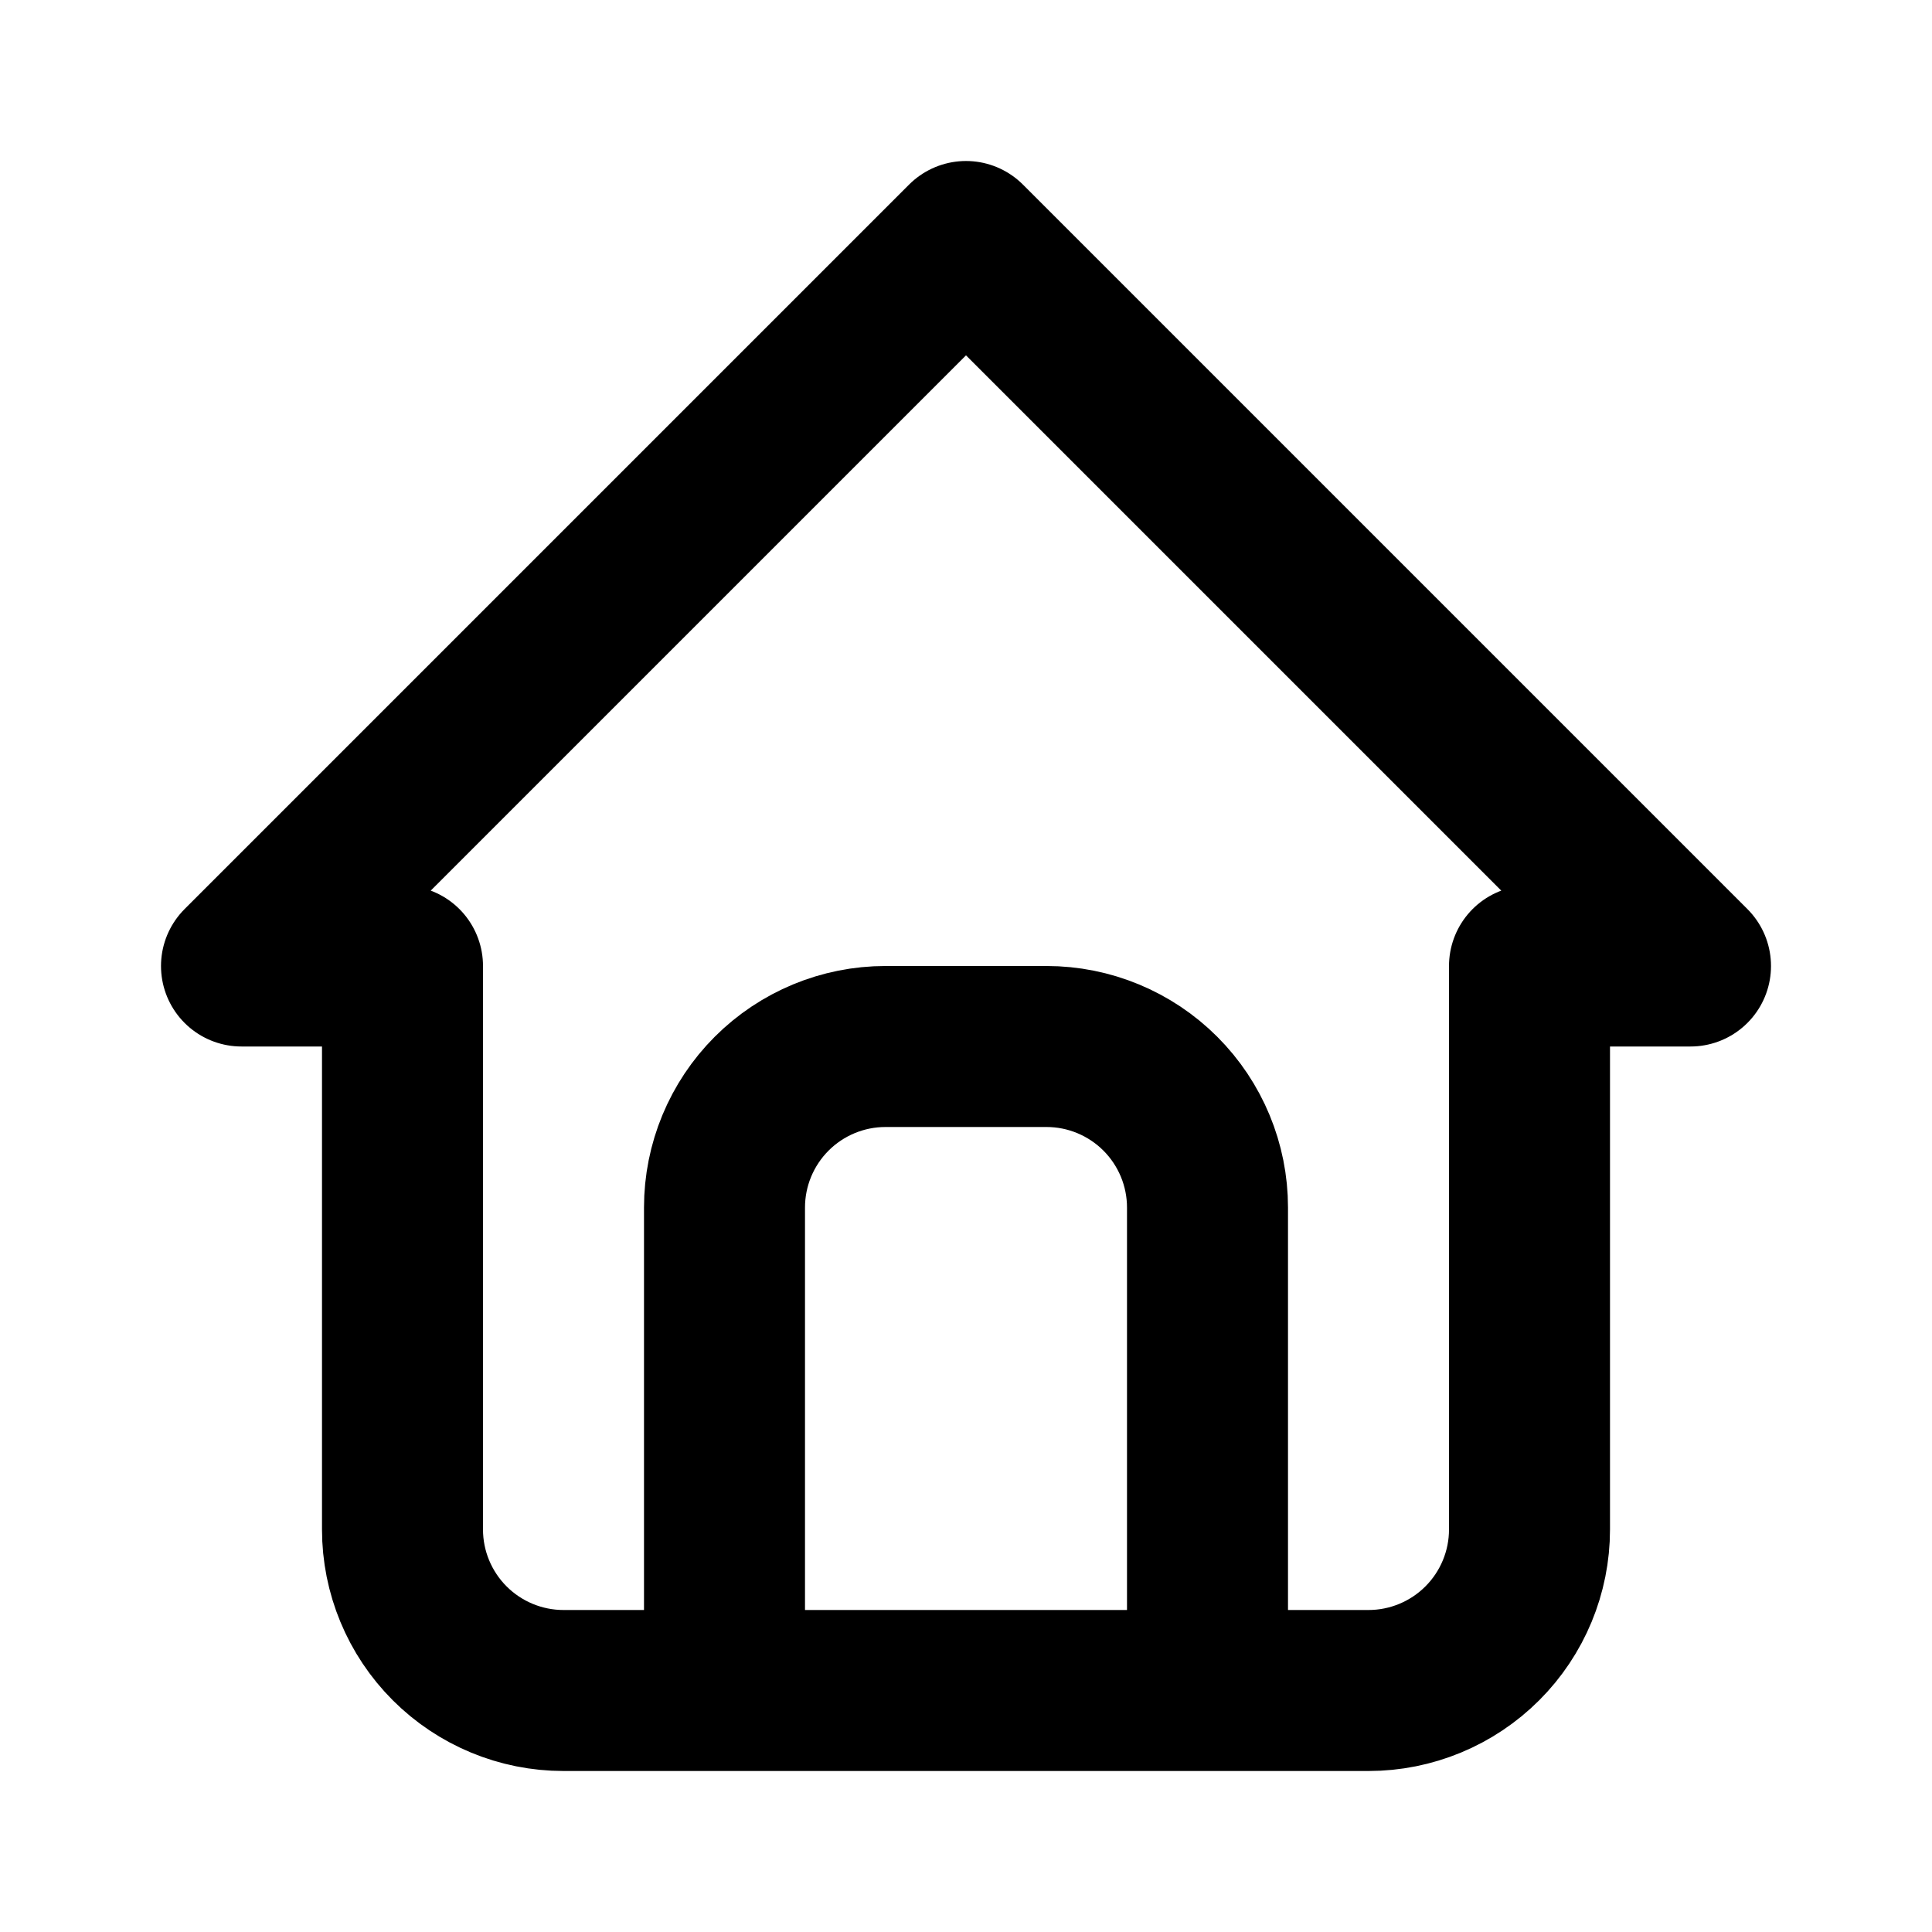
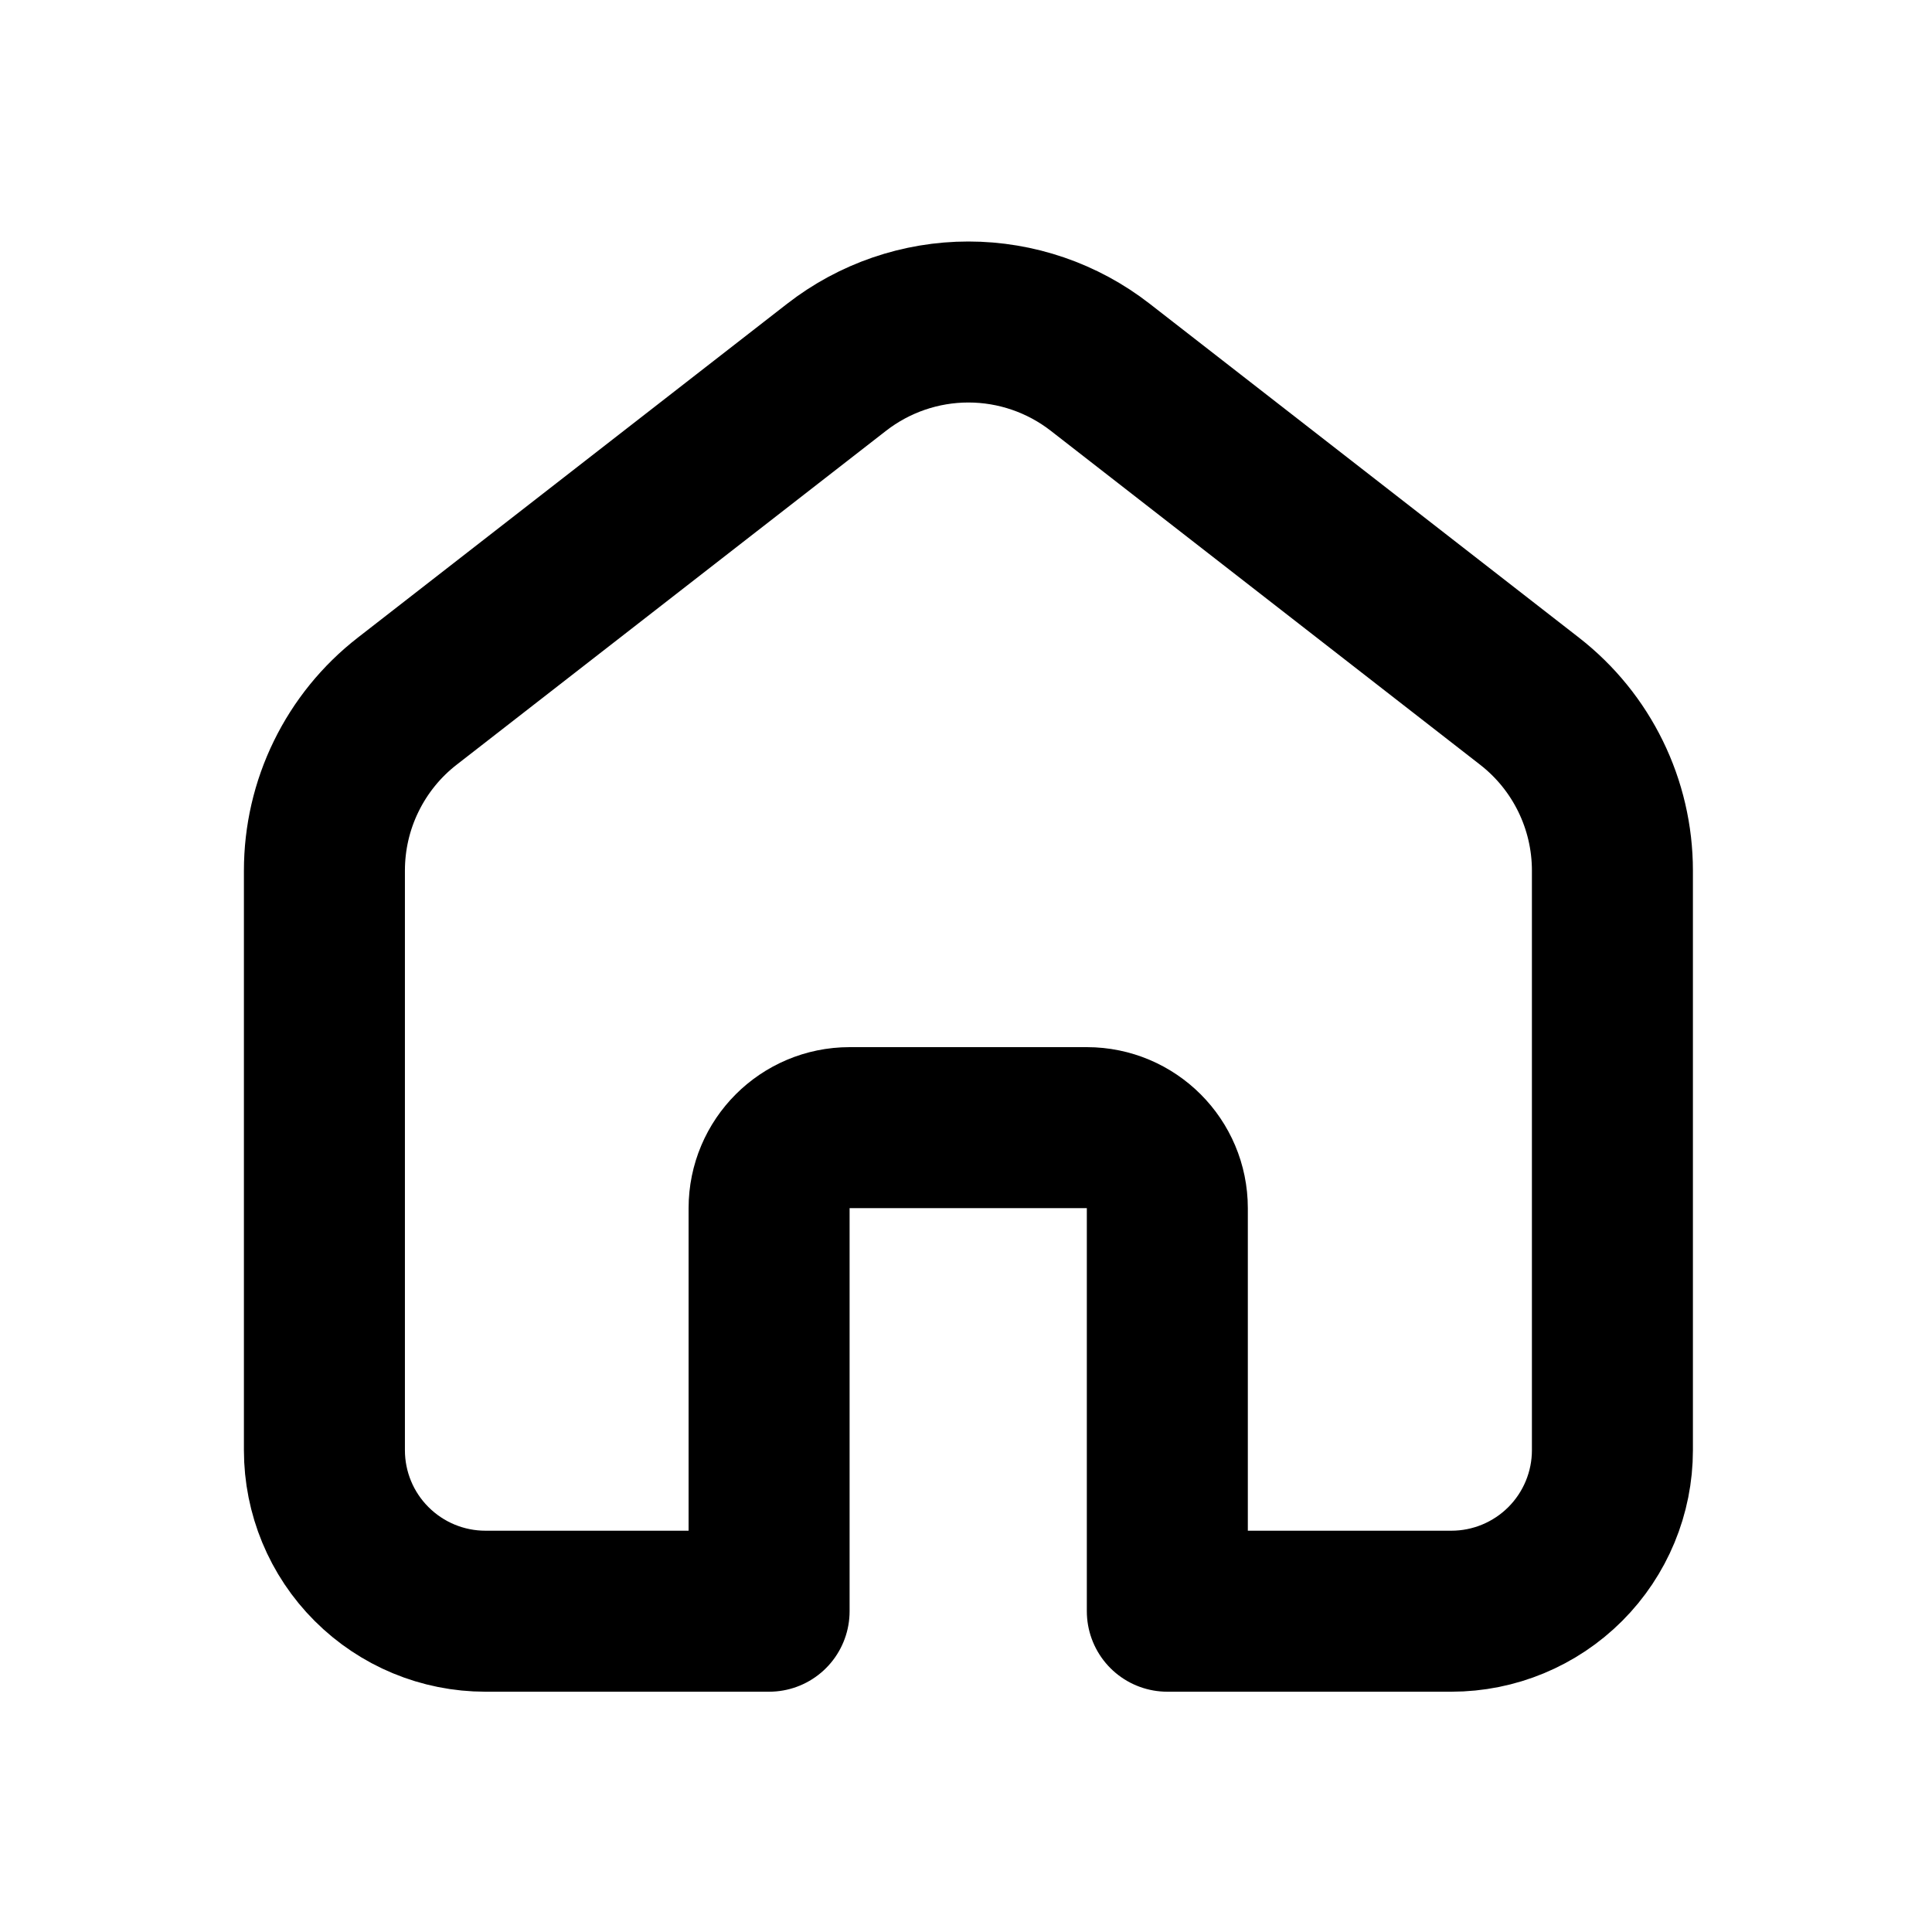
<svg xmlns="http://www.w3.org/2000/svg" width="24" height="24" viewBox="0 0 24 24" fill="none">
-   <path d="M9 21V15C9 14.47 9.211 13.961 9.586 13.586C9.961 13.211 10.47 13 11 13H13C13.53 13 14.039 13.211 14.414 13.586C14.789 13.961 15 14.47 15 15V21M5 12V19C5 19.53 5.211 20.039 5.586 20.414C5.961 20.789 6.47 21 7 21H17C17.53 21 18.039 20.789 18.414 20.414C18.789 20.039 19 19.53 19 19V12H21L12 3L3 12H5Z" stroke="currentcolor" stroke-width="2" stroke-linecap="round" stroke-linejoin="round" />
+   <path d="M13.667 4.562L19 8.71C19.65 9.215 20.03 9.992 20.03 10.815V18.015C20.03 18.545 19.819 19.054 19.444 19.429C19.069 19.804 18.56 20.015 18.03 20.015H14.501V15.008C14.501 14.456 14.053 14.008 13.501 14.008H10.554C10.002 14.008 9.554 14.456 9.554 15.008V20.015H6.03C5.499 20.015 4.991 19.804 4.616 19.429C4.24 19.054 4.03 18.545 4.03 18.015V10.815C4.03 10.409 4.122 10.008 4.301 9.643C4.479 9.279 4.738 8.959 5.059 8.71L10.393 4.562C10.861 4.198 11.437 4 12.03 4C12.623 4 13.199 4.198 13.667 4.562Z" stroke="currentcolor" stroke-width="2" stroke-linecap="round" stroke-linejoin="round" />
</svg>
